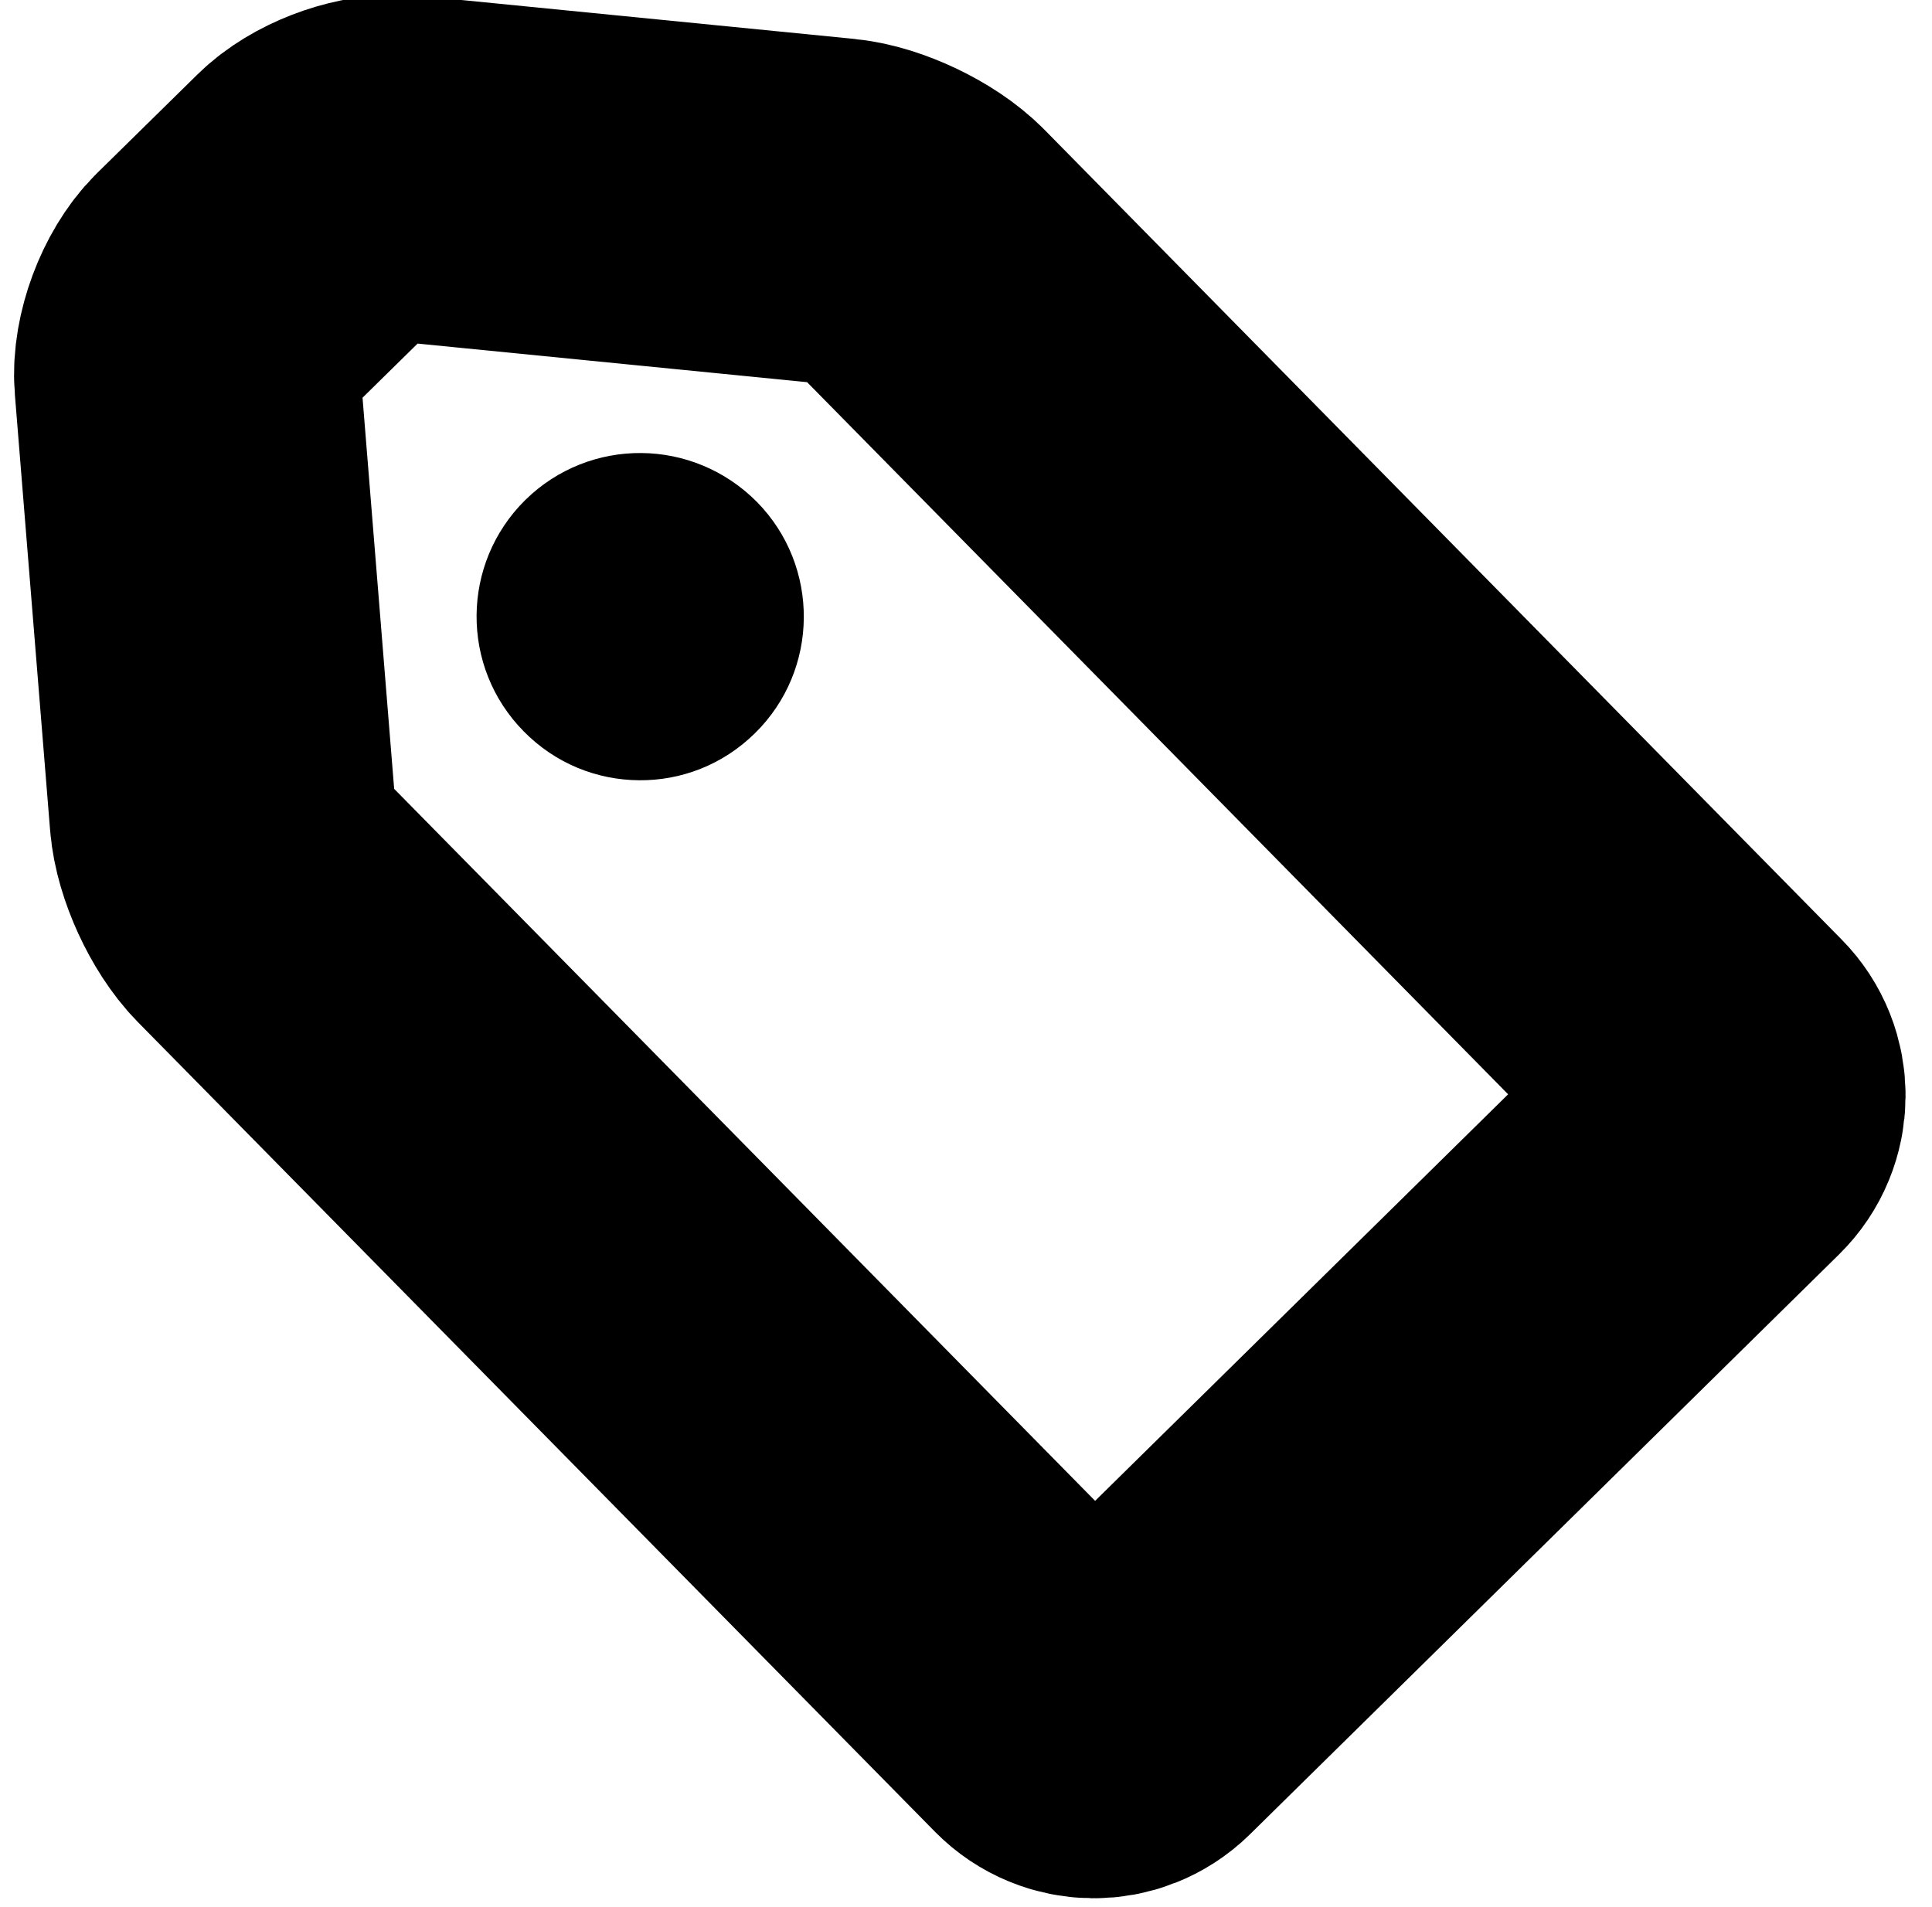
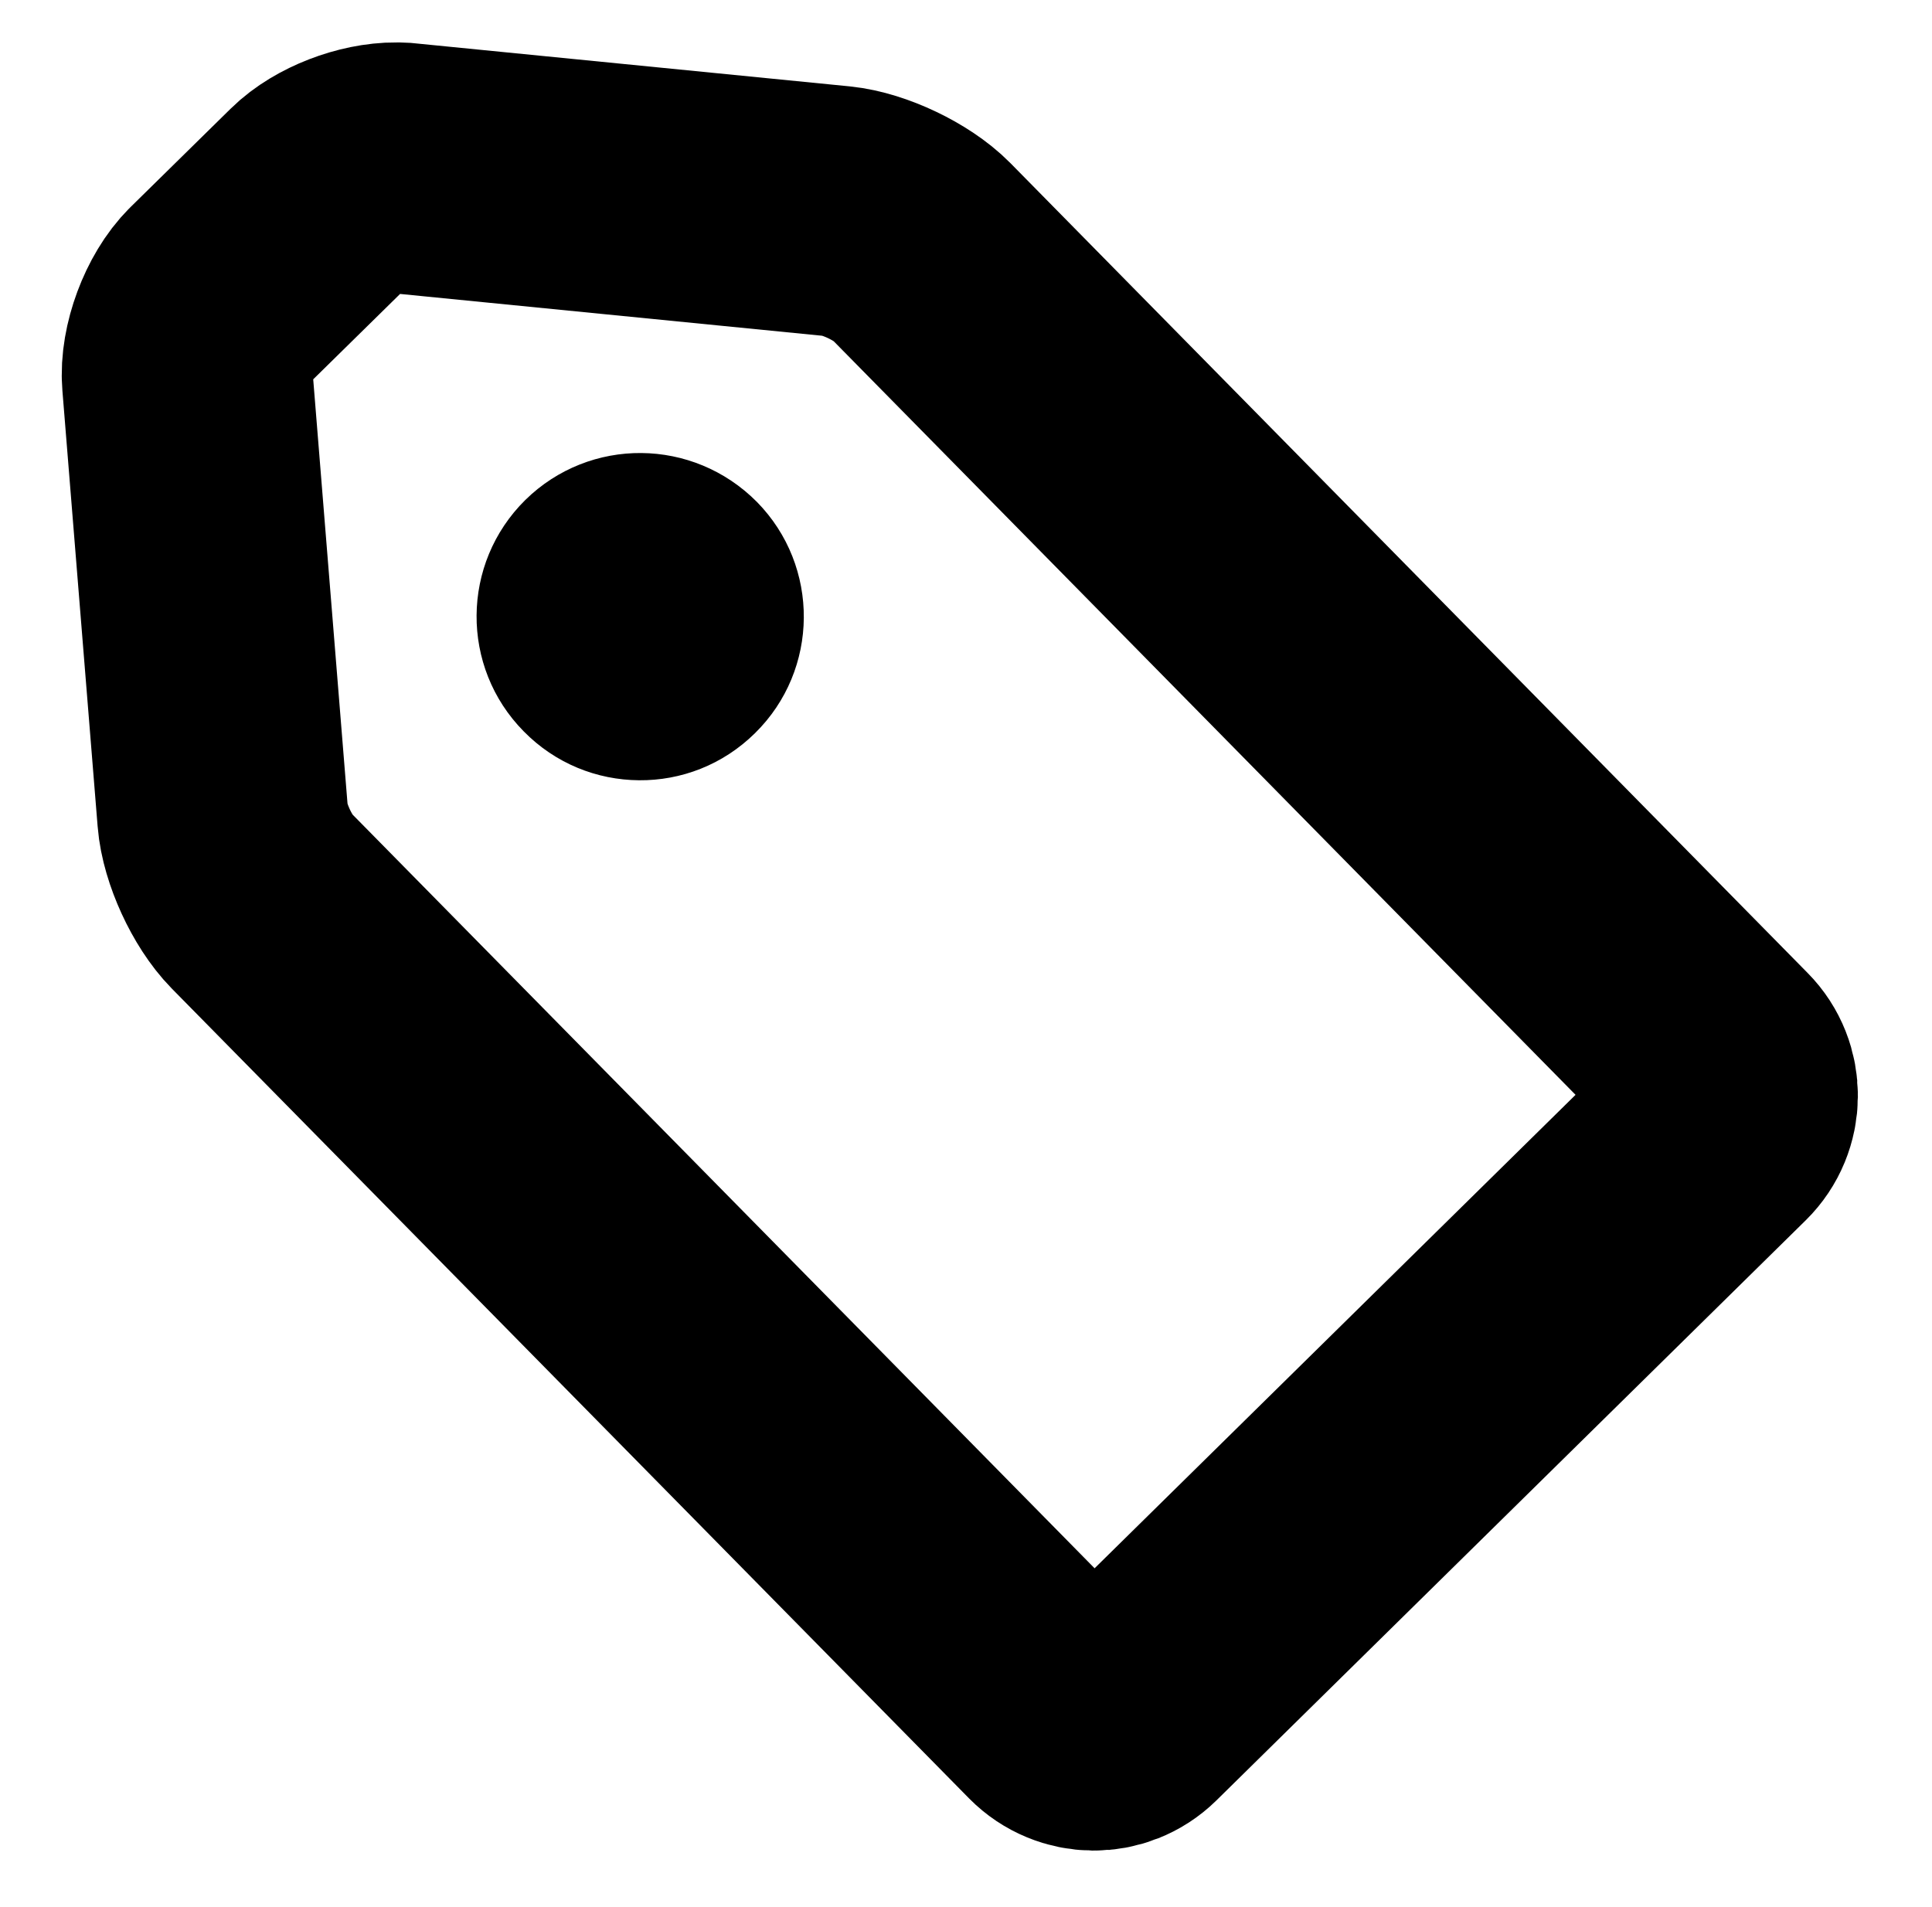
<svg xmlns="http://www.w3.org/2000/svg" version="1.1" id="Layer_1" x="0px" y="0px" width="154px" height="152px" viewBox="0 0 154 152" enable-background="new 0 0 154 152" xml:space="preserve">
-   <path fill="none" stroke="#000000" stroke-width="27.602" d="M73.424,20.029c-1.524-1.543-4.531-2.975-6.691-3.193l-34.615-3.429  c-0.165-0.004-0.341-0.02-0.515-0.026c-2.107-0.015-4.784,1.007-6.207,2.414l-7.971,7.836c-1.543,1.522-2.664,4.542-2.485,6.688  L17.75,65.08c0.169,2.157,1.561,5.177,3.086,6.73l63.536,64.547c0.763,0.773,1.773,1.163,2.788,1.174  c0.999,0.008,2.013-0.366,2.785-1.125l46.974-46.248c1.546-1.521,1.567-4.04,0.047-5.571L73.424,20.029z" />
+   <path fill="none" stroke="#000000" stroke-width="20" d="M73.424,20.029c-1.524-1.543-4.531-2.975-6.691-3.193l-34.615-3.429  c-0.165-0.004-0.341-0.02-0.515-0.026c-2.107-0.015-4.784,1.007-6.207,2.414l-7.971,7.836c-1.543,1.522-2.664,4.542-2.485,6.688  l2.81,34.761c0.169,2.157,1.561,5.177,3.086,6.73l63.536,64.547c0.763,0.772,1.772,1.162,2.788,1.174  c0.999,0.008,2.013-0.366,2.785-1.125l46.974-46.248c1.546-1.521,1.567-4.04,0.047-5.571L73.424,20.029z" />
  <path d="M41.872,39.859c2.563-2.519,5.917-3.773,9.249-3.743c3.351,0.027,6.674,1.34,9.212,3.898  c5.043,5.13,4.975,13.388-0.144,18.427c-2.577,2.546-5.914,3.793-9.256,3.763c-3.341-0.028-6.655-1.319-9.19-3.902  C36.686,53.175,36.745,44.925,41.872,39.859z" />
</svg>
